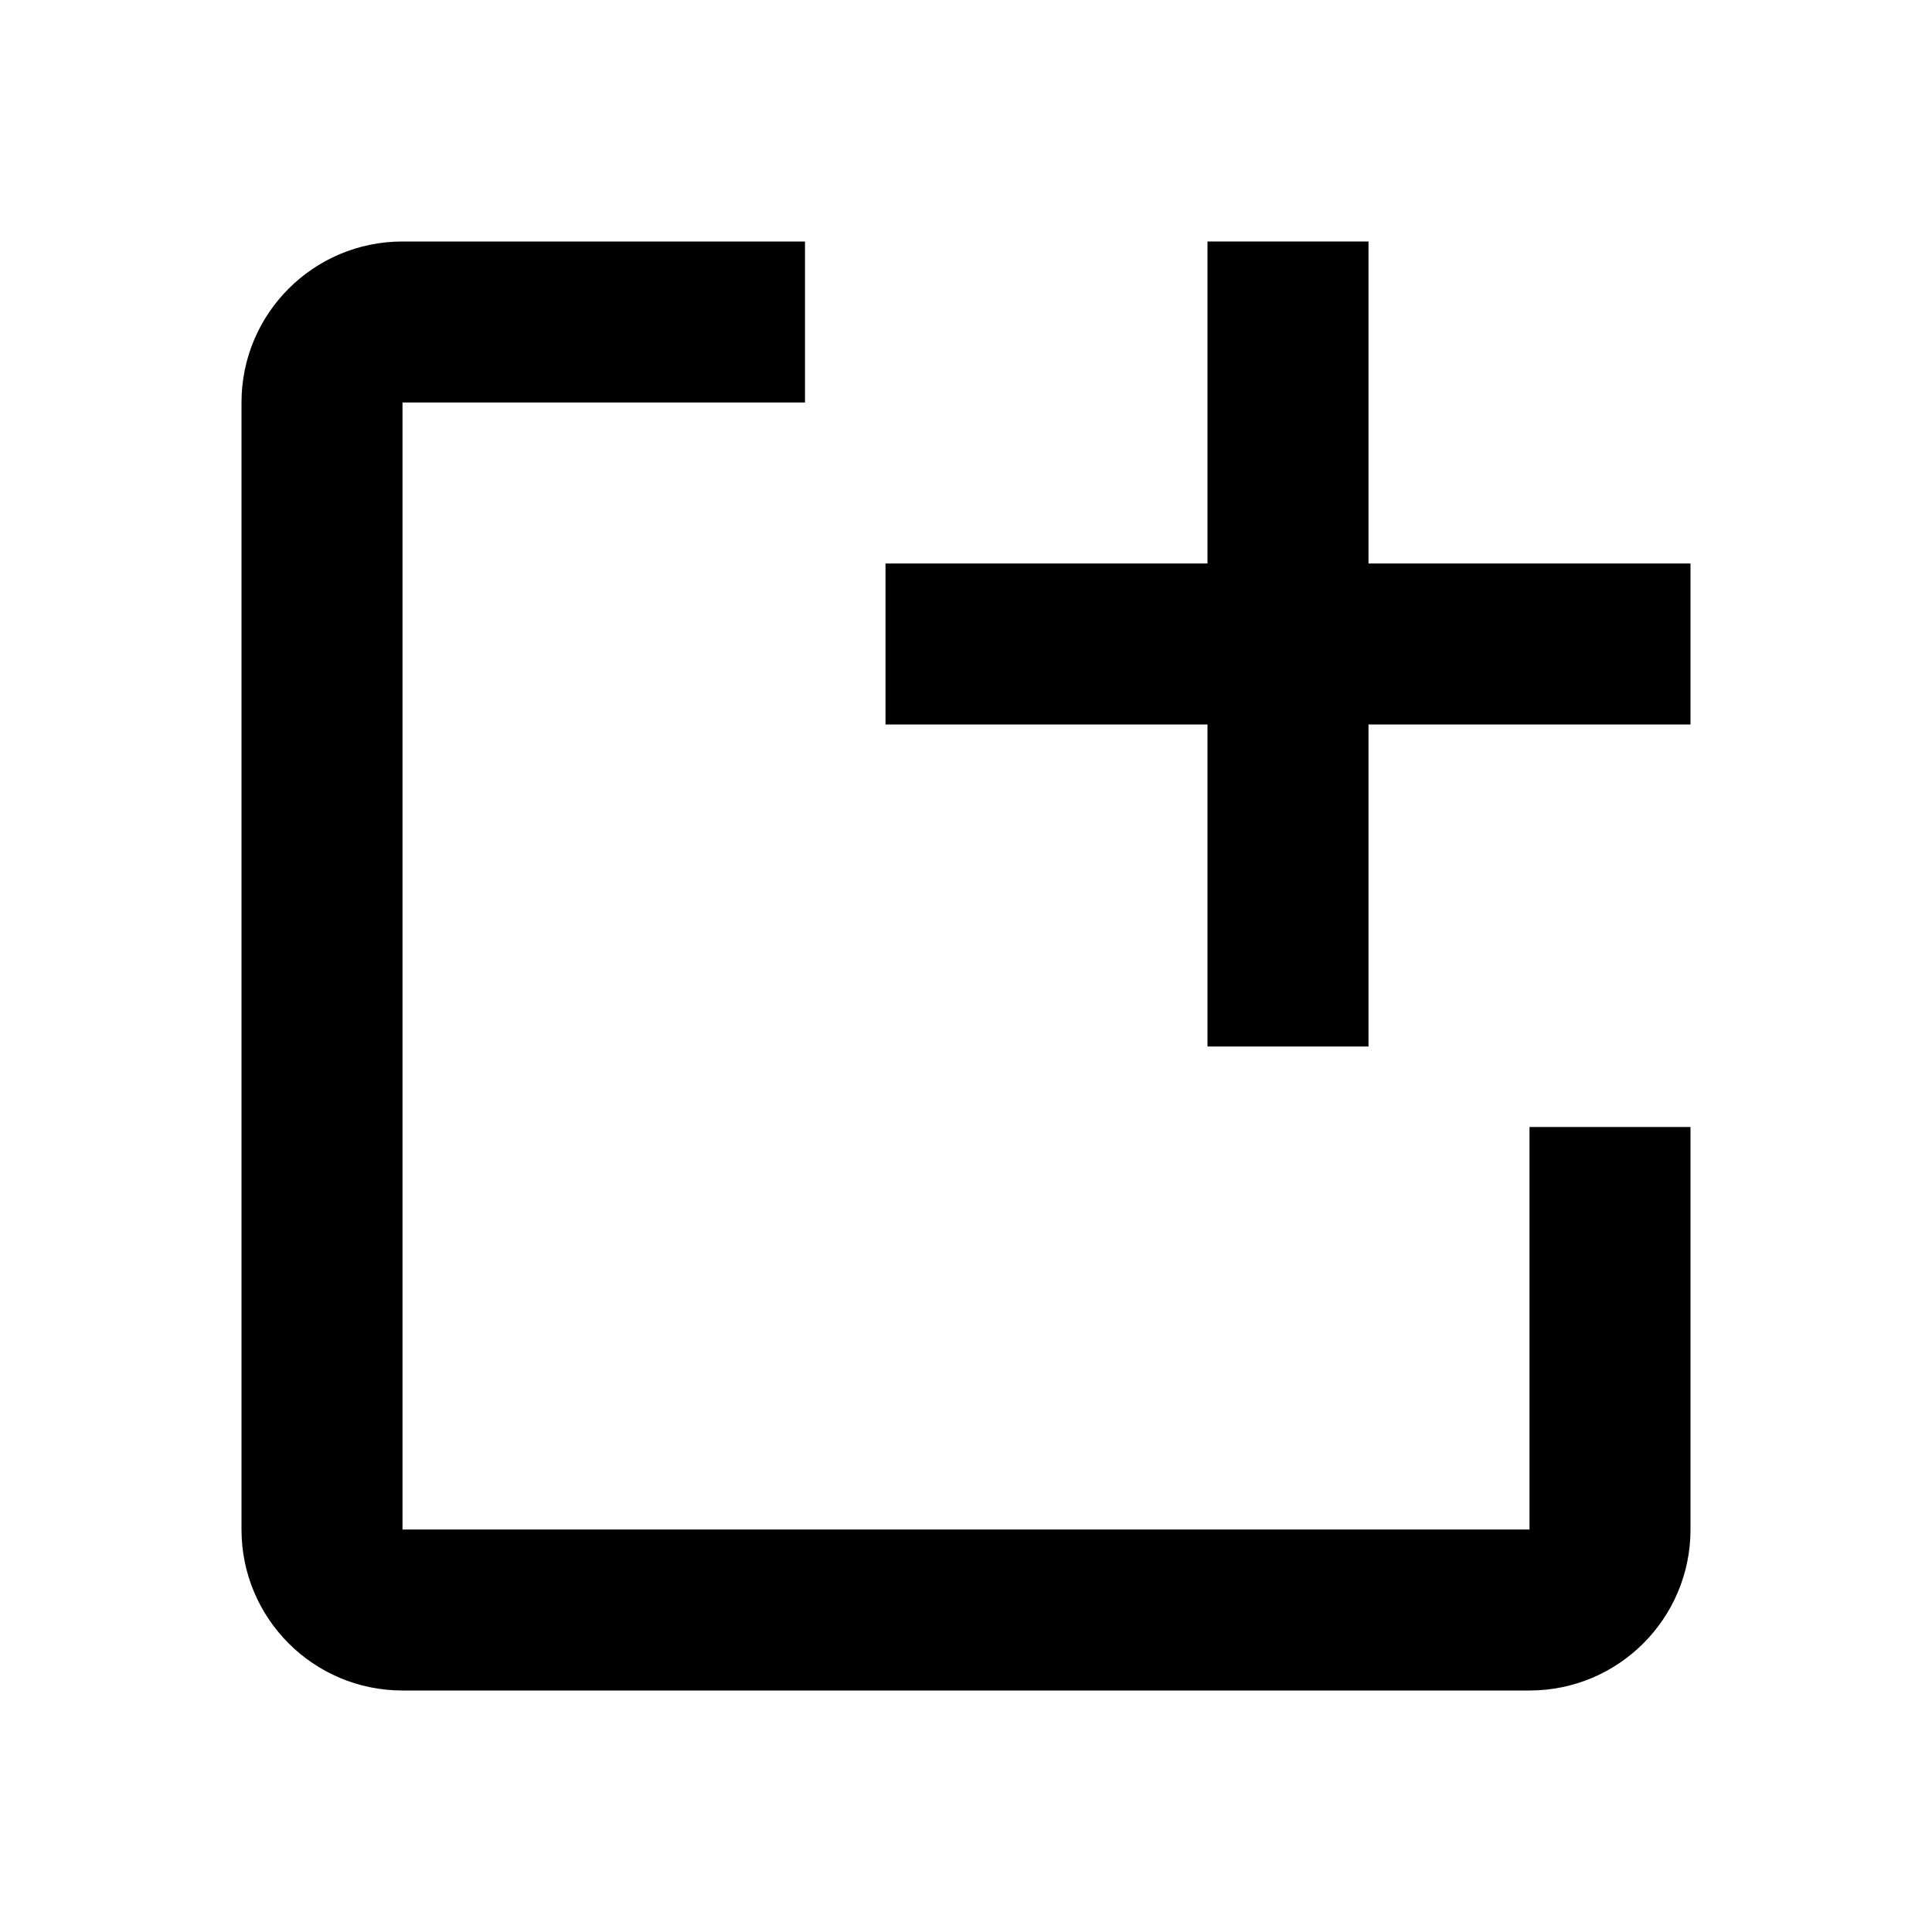
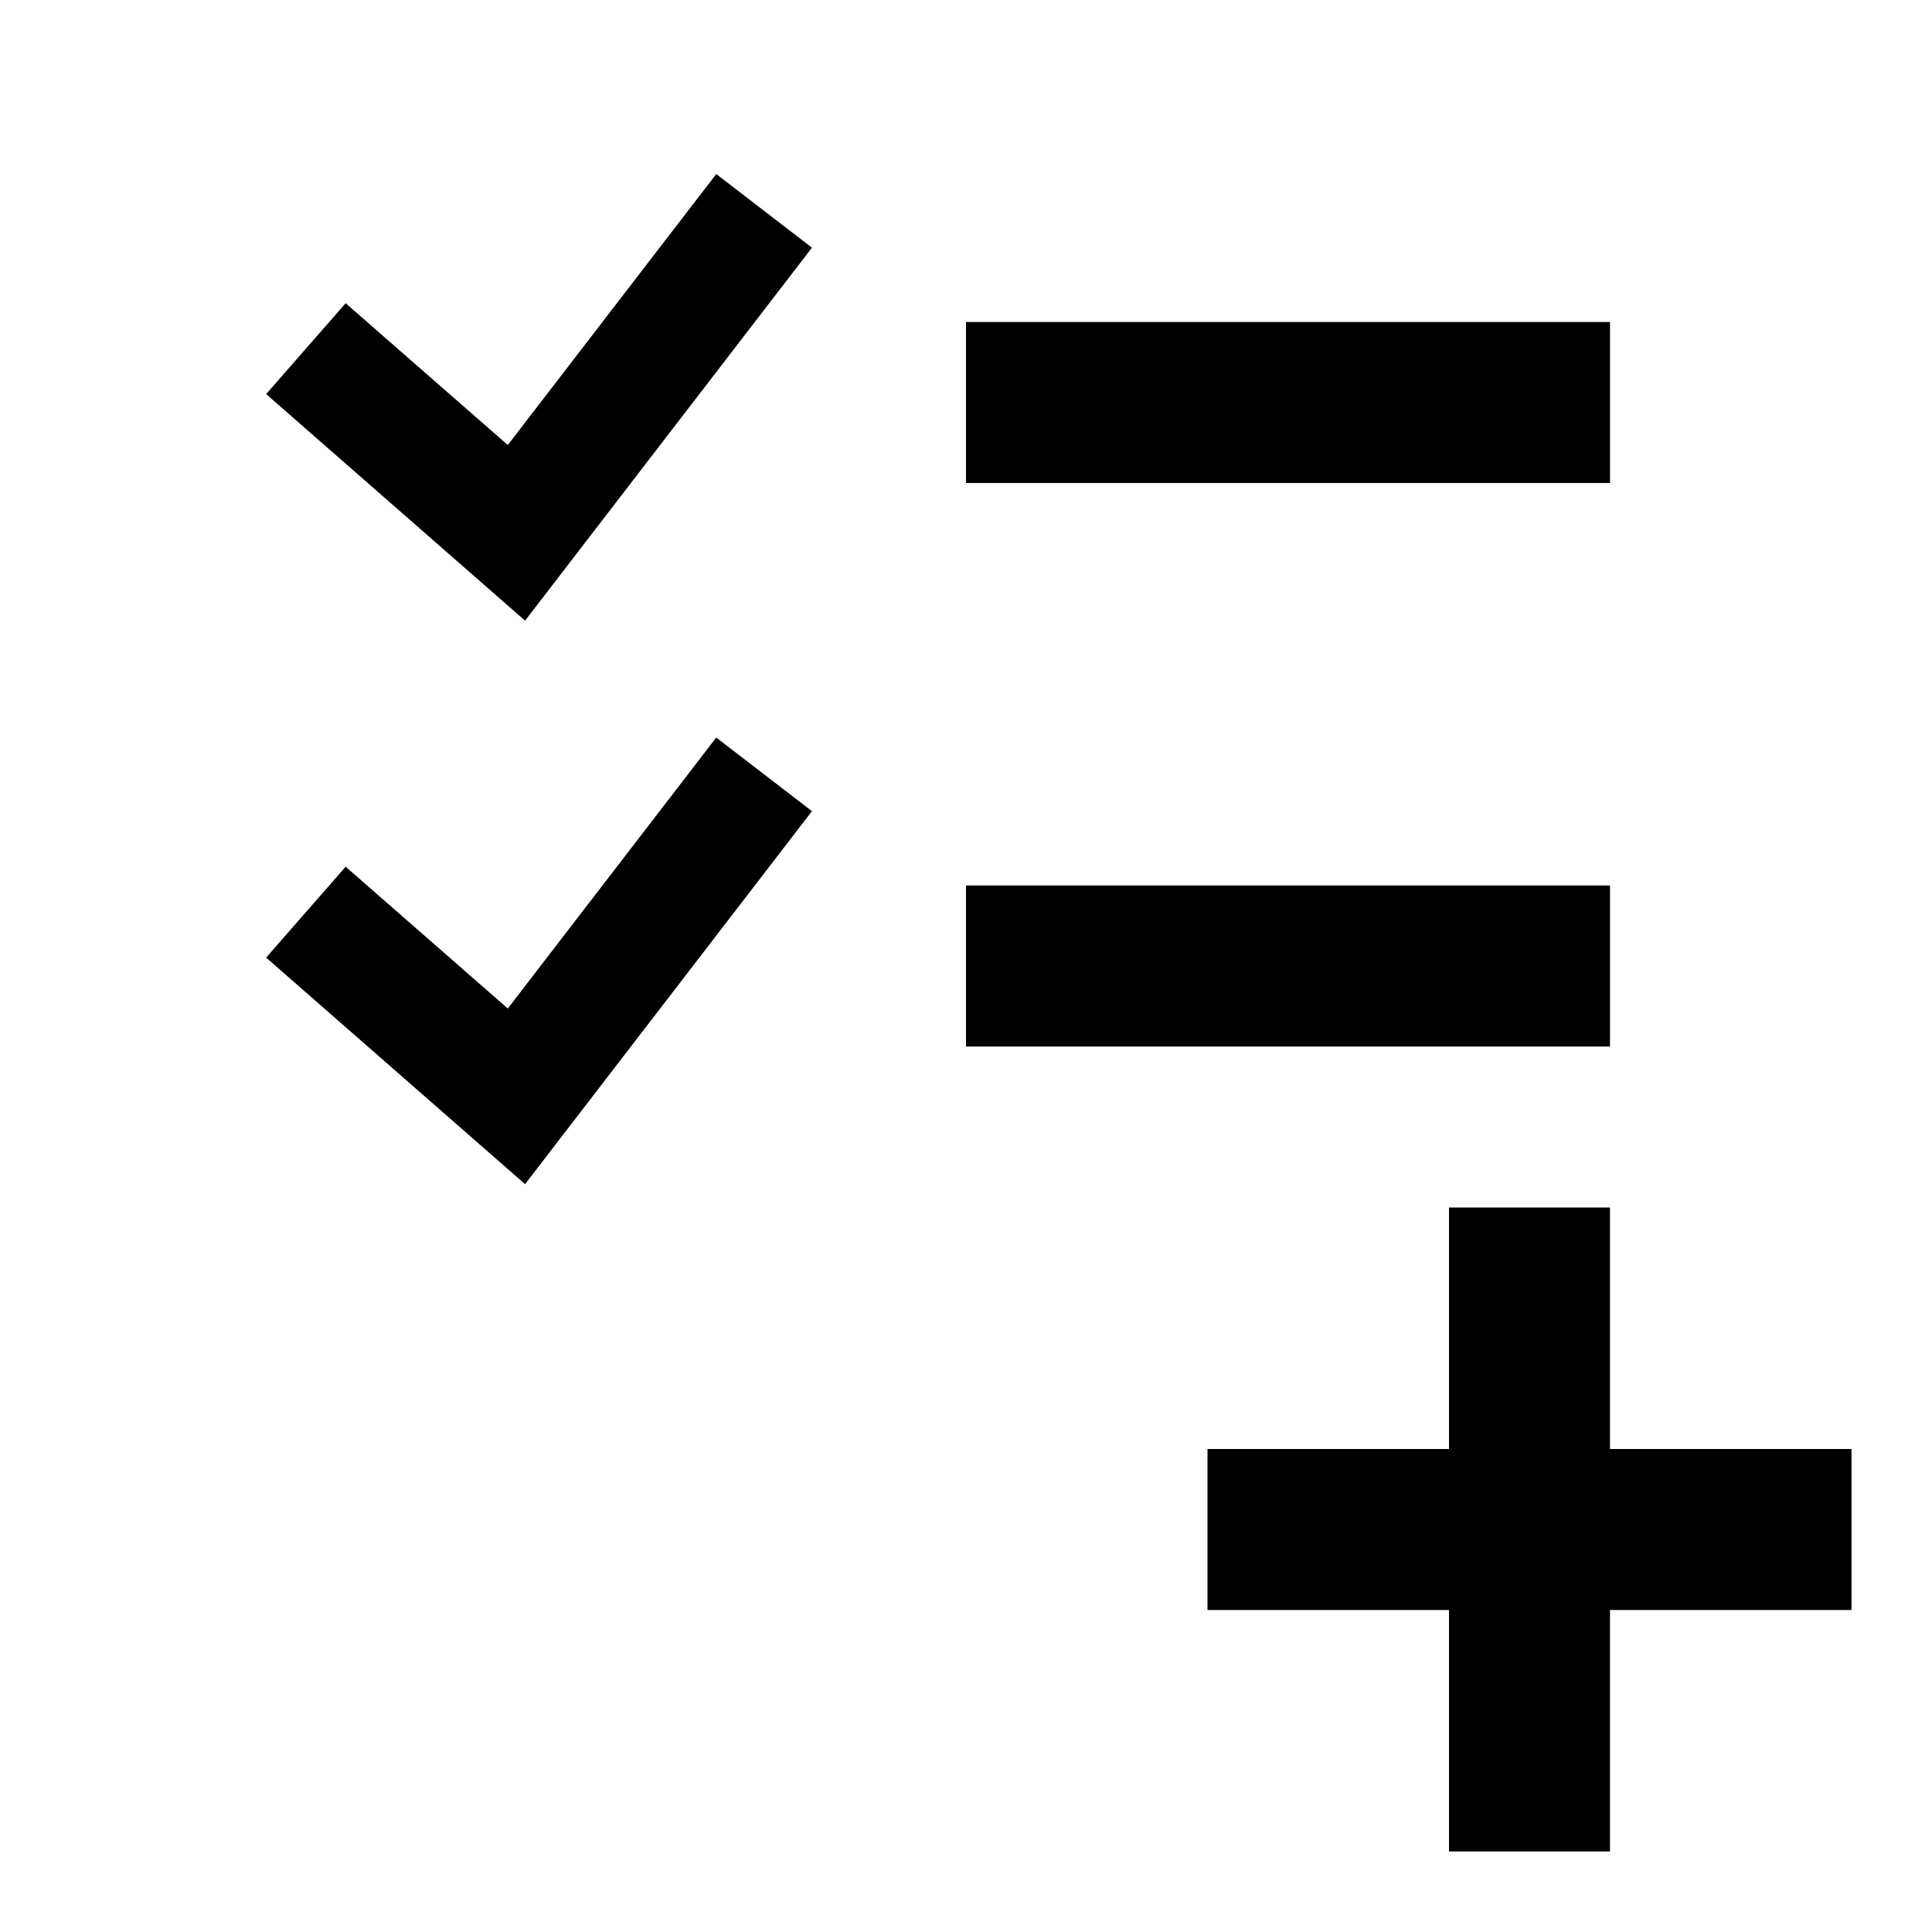
- <svg xmlns="http://www.w3.org/2000/svg" width="800px" height="800px" viewBox="0 0 24 24">
-   <rect x="0" fill="none" width="24" height="24" />
-   <g>
-     <path d="M21 14v5c0 1.105-.895 2-2 2H5c-1.105 0-2-.895-2-2V5c0-1.105.895-2 2-2h5v2H5v14h14v-5h2z" />
-     <path d="M21 7h-4V3h-2v4h-4v2h4v4h2V9h4" />
+ <svg xmlns="http://www.w3.org/2000/svg" width="800px" height="800px" viewBox="0 0 512 512" version="1.1" fill="#000000">
+   <g id="SVGRepo_bgCarrier" stroke-width="0" />
+   <g id="SVGRepo_tracerCarrier" stroke-linecap="round" stroke-linejoin="round" />
+   <g id="SVGRepo_iconCarrier">
+     <g id="Page-1" stroke="none" stroke-width="1" fill="none" fill-rule="evenodd">
+       <g id="icon" fill="#000000" transform="translate(70.53059, 46.12562)">
+         <path d="M185.469,39.208 L356.136,39.208 L356.136,81.874 L185.469,81.874 L185.469,39.208 Z M185.469,188.541 L356.136,188.541 L356.136,231.208 L185.469,231.208 L185.469,188.541 Z M119.285,7.10542736e-15 L144.649,19.511 L68.617,118.353 L-4.26325641e-14,58.313 L21.072,34.231 L64.04,71.805 L119.285,7.10542736e-15 Z M119.285,149.333 L144.649,168.844 L68.617,267.686 L-4.26325641e-14,207.647 L21.072,183.564 L64.04,221.138 L119.285,149.333 Z M356.136,273.874 L356.135,337.873 L420.136,337.874 L420.136,380.541 L356.135,380.54 L356.136,444.541 L313.469,444.541 L313.469,380.54 L249.469,380.541 L249.469,337.874 L313.469,337.873 L313.469,273.874 L356.136,273.874 Z" id="Combined-Shape"> </path>
+       </g>
+     </g>
  </g>
</svg>
